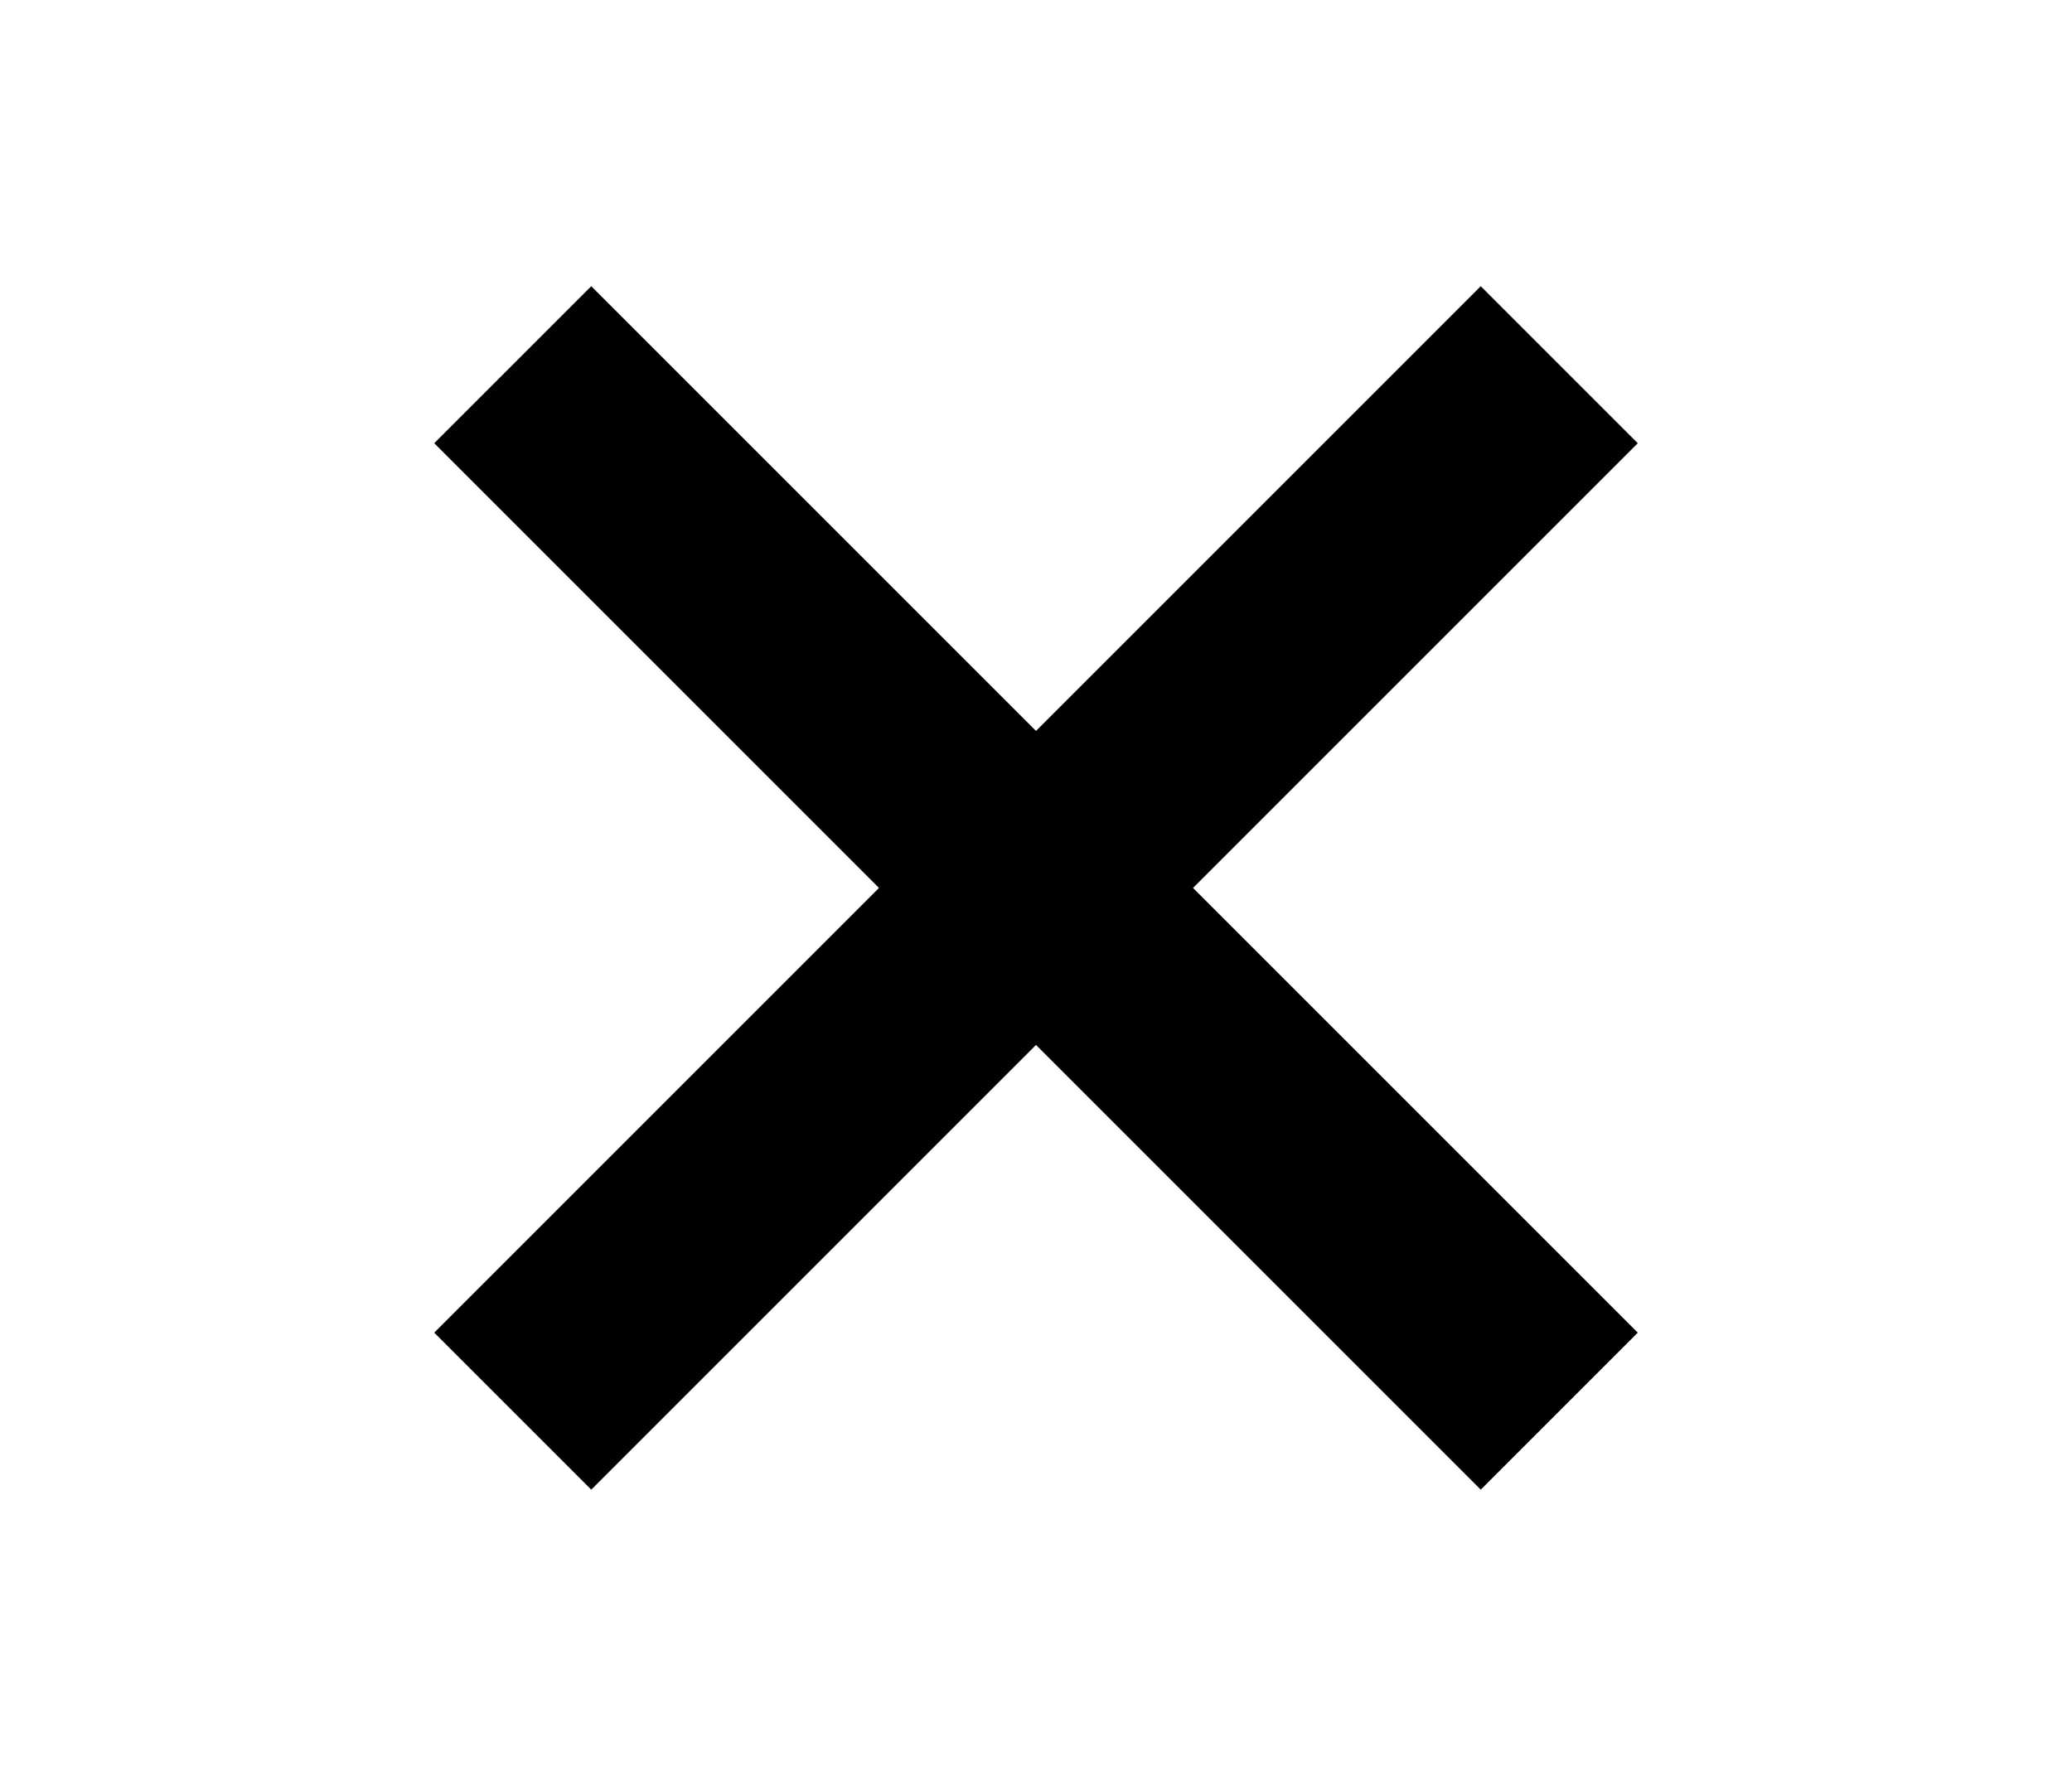
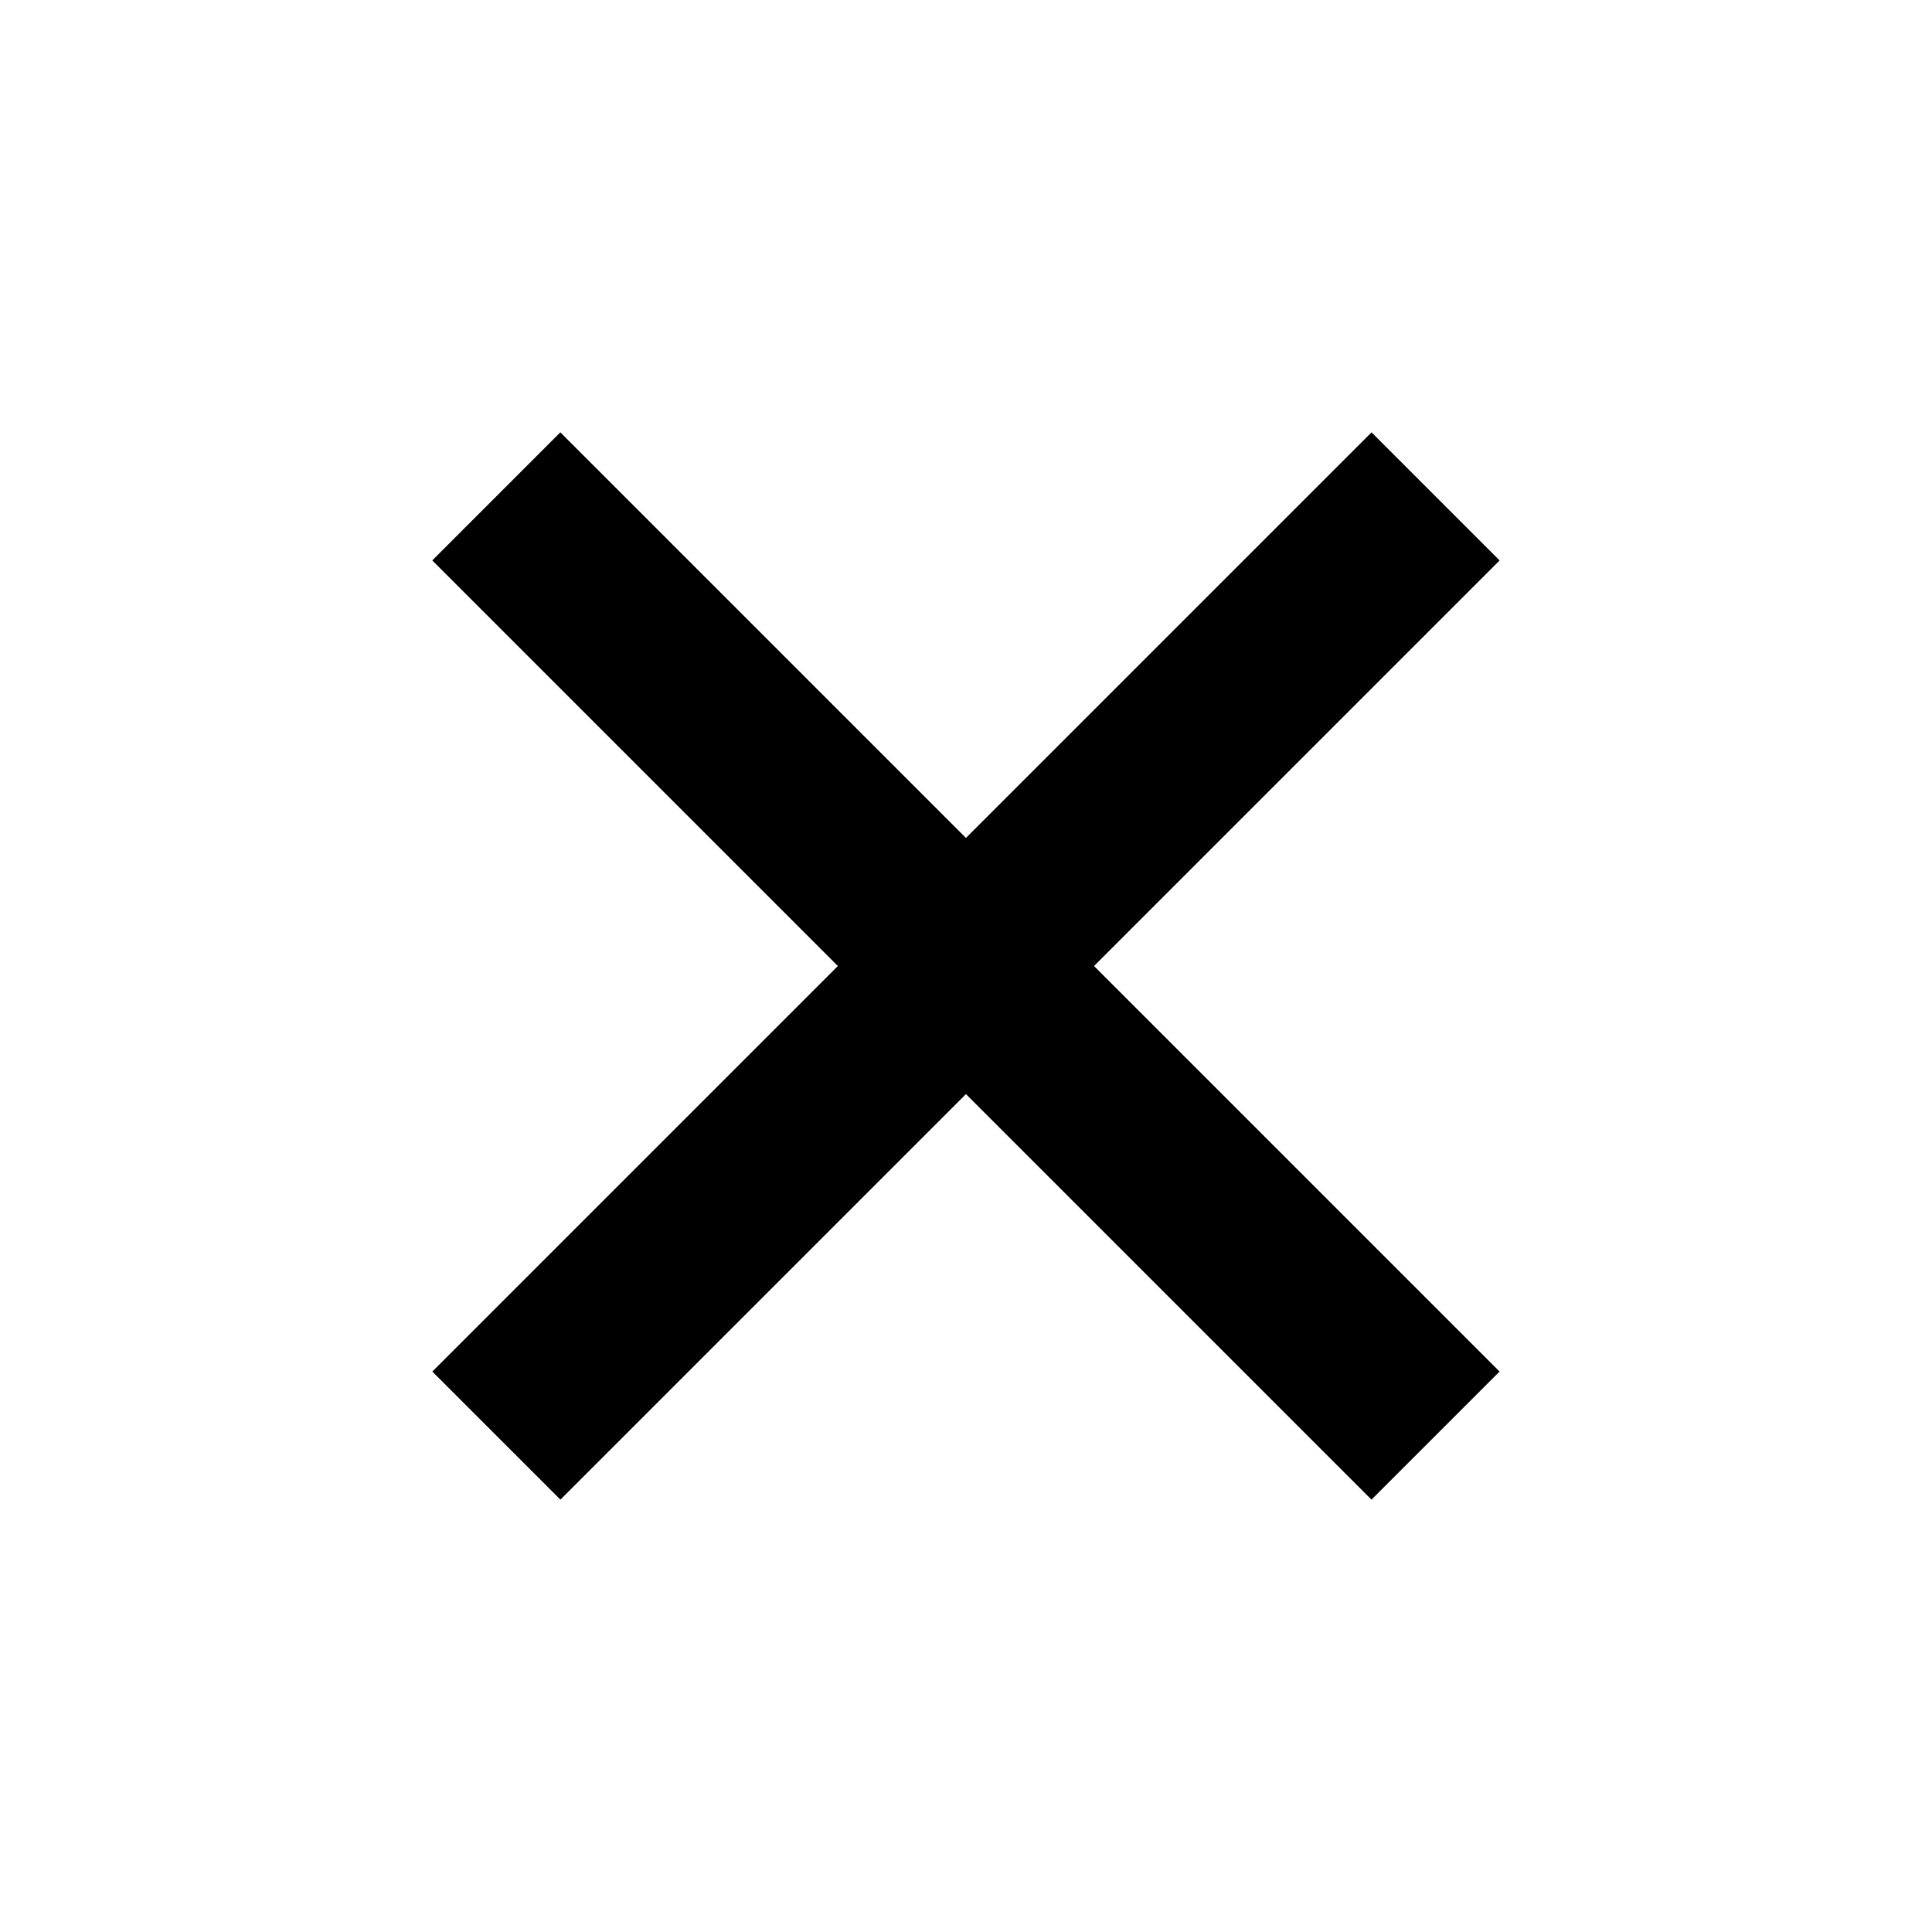
- <svg xmlns="http://www.w3.org/2000/svg" width="14" height="12" viewBox="0 0 14 12" fill="none">
-   <path fill-rule="evenodd" clip-rule="evenodd" d="M7 7.061L10.005 10.066L11.066 9.005L8.061 6L11.066 2.995L10.005 1.934L7 4.939L3.995 1.934L2.934 2.995L5.939 6L2.934 9.005L3.995 10.066L7 7.061Z" fill="black" />
+ <svg xmlns="http://www.w3.org/2000/svg" width="32" height="32" viewBox="0 0 32 32" fill="none">
+   <rect x="7.16" y="9.282" width="3" height="22" transform="rotate(-45 7.16016 9.28249)" fill="black" />
+   <rect x="22.717" y="7.161" width="3" height="22" transform="rotate(45 22.7168 7.16117)" fill="black" />
</svg>
